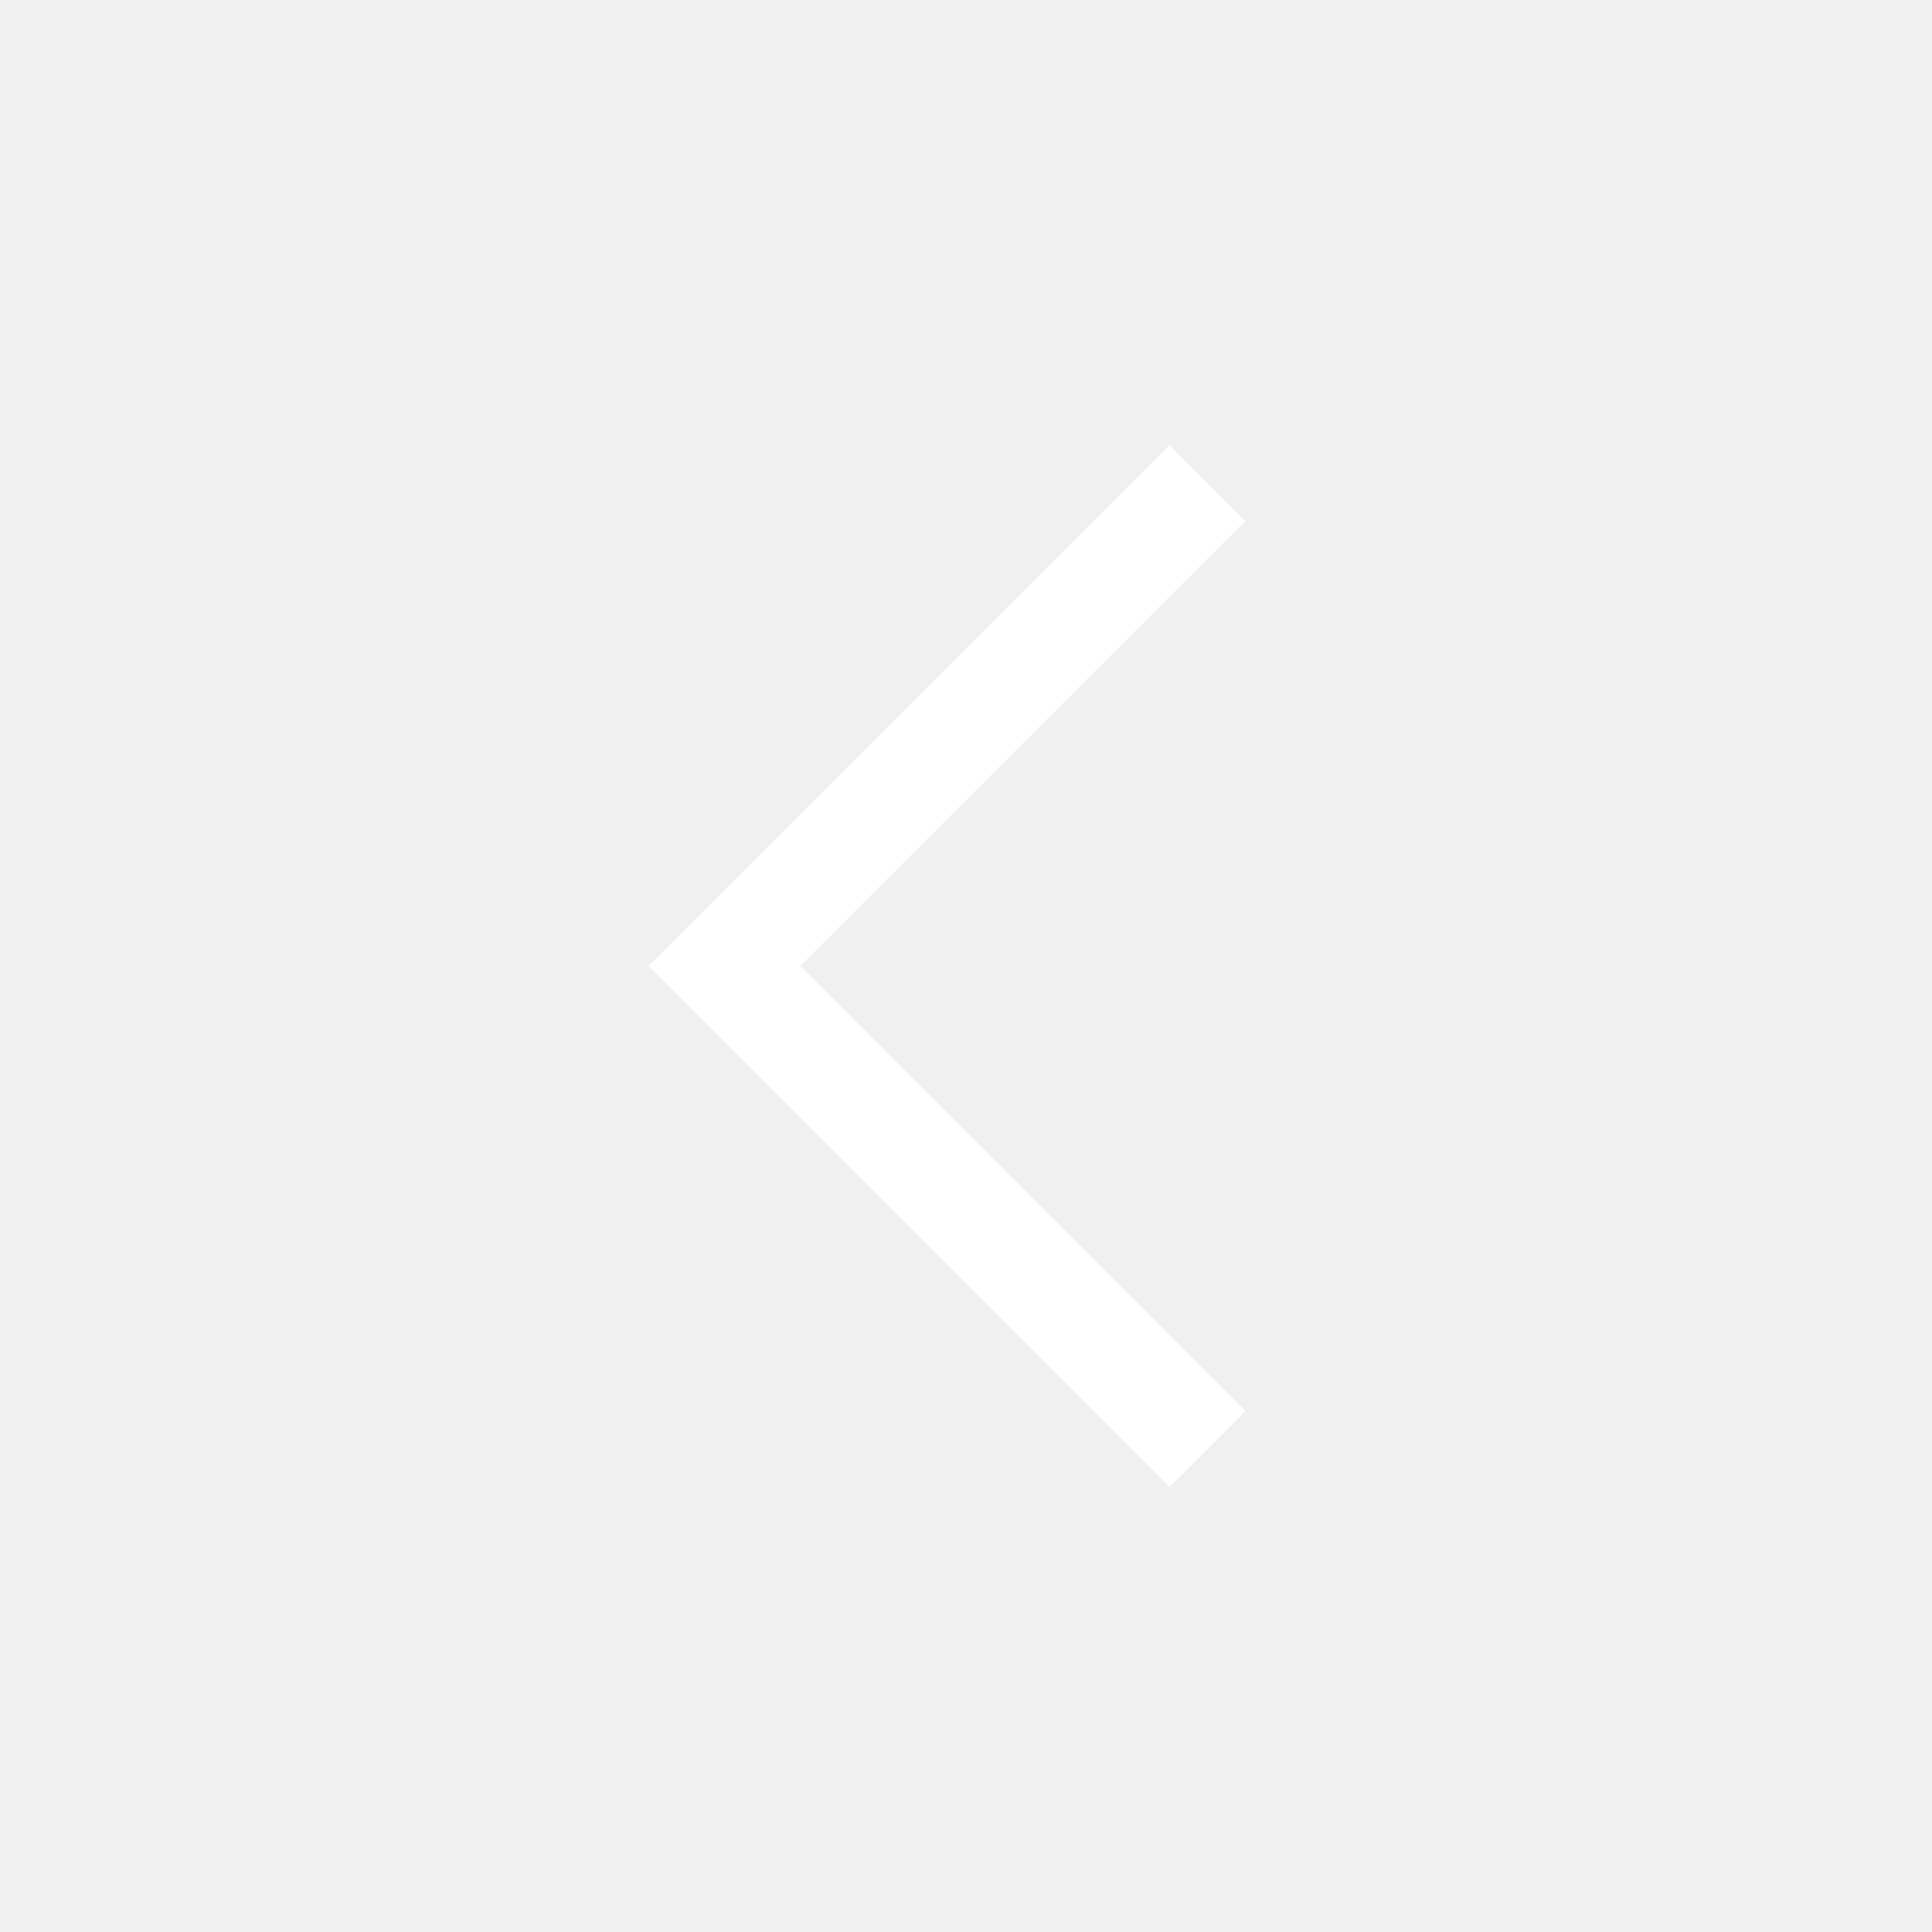
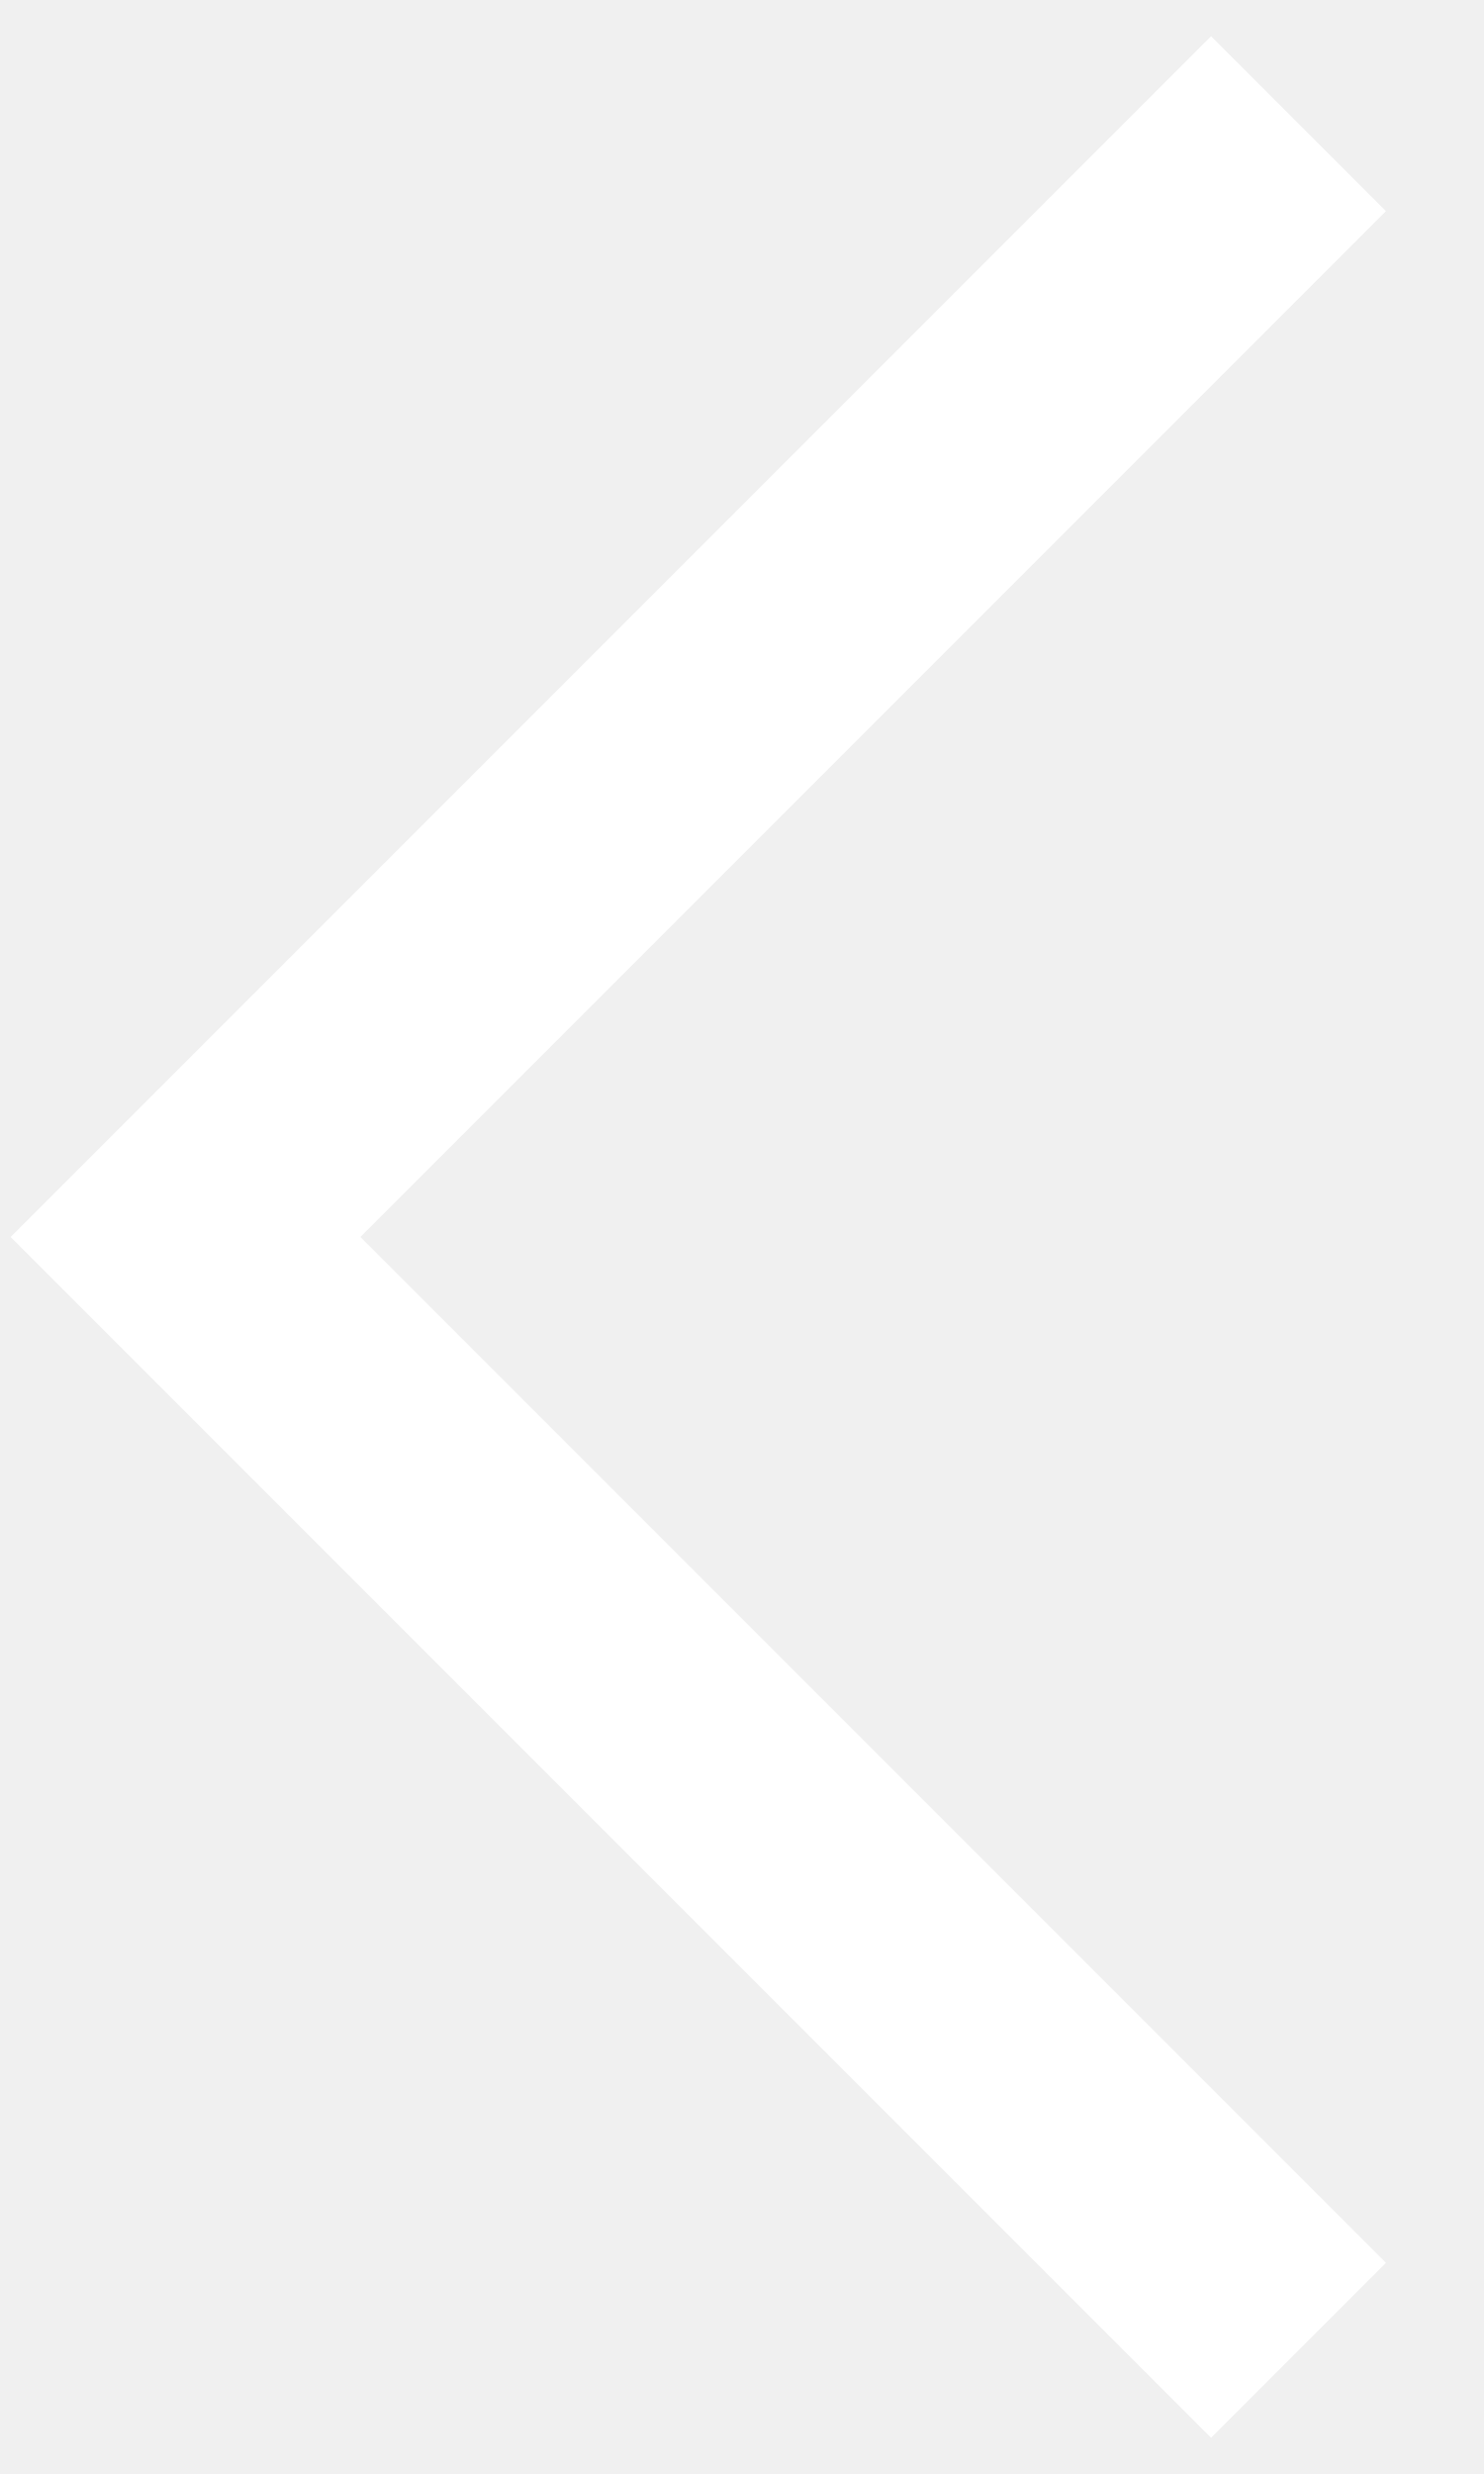
- <svg xmlns="http://www.w3.org/2000/svg" width="36" height="36" viewBox="0 0 36 36" fill="none">
-   <path d="M13.5 18L12.793 17.293L12.086 18L12.793 18.707L13.5 18ZM21.793 8.293L12.793 17.293L14.207 18.707L23.207 9.707L21.793 8.293ZM12.793 18.707L21.793 27.707L23.207 26.293L14.207 17.293L12.793 18.707Z" fill="white" />
+ <svg xmlns="http://www.w3.org/2000/svg" width="12" height="20" viewBox="0 0 12 20" fill="none">
+   <path d="M1.5 10L0.793 9.293L0.086 10L0.793 10.707L1.5 10ZM9.793 0.293L0.793 9.293L2.207 10.707L11.207 1.707L9.793 0.293ZM0.793 10.707L9.793 19.707L11.207 18.293L2.207 9.293L0.793 10.707Z" fill="white" />
</svg>
